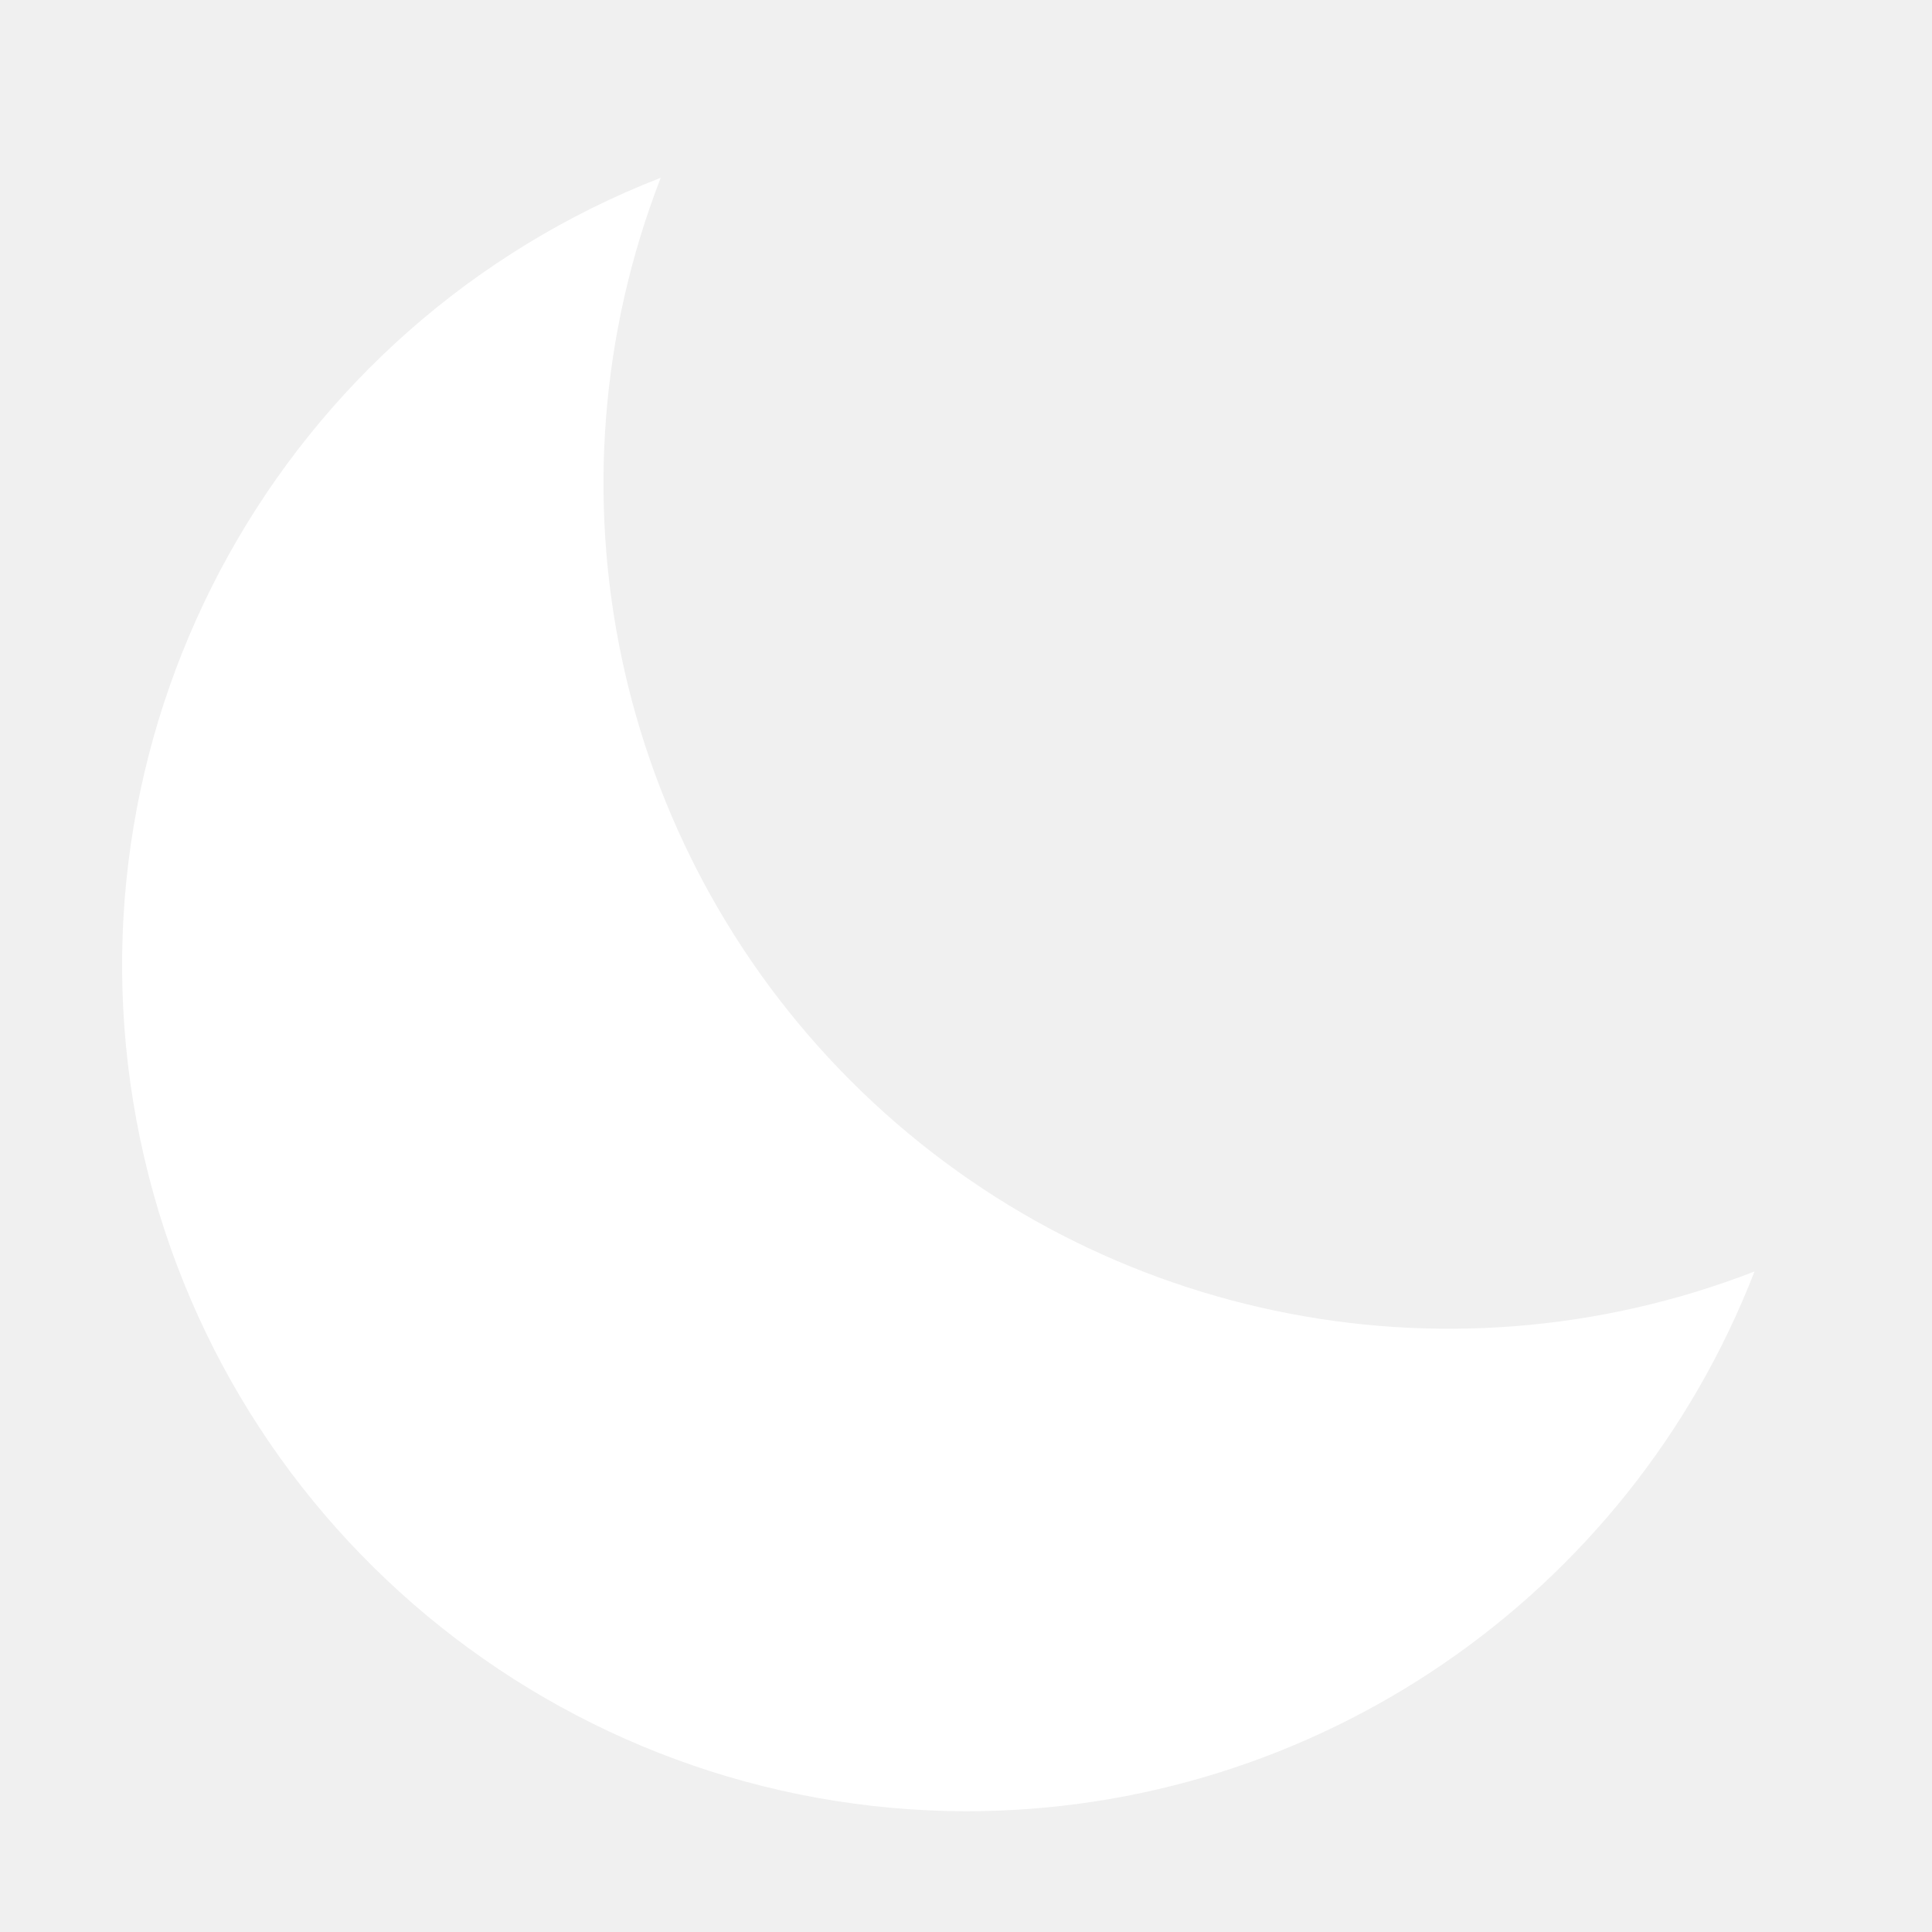
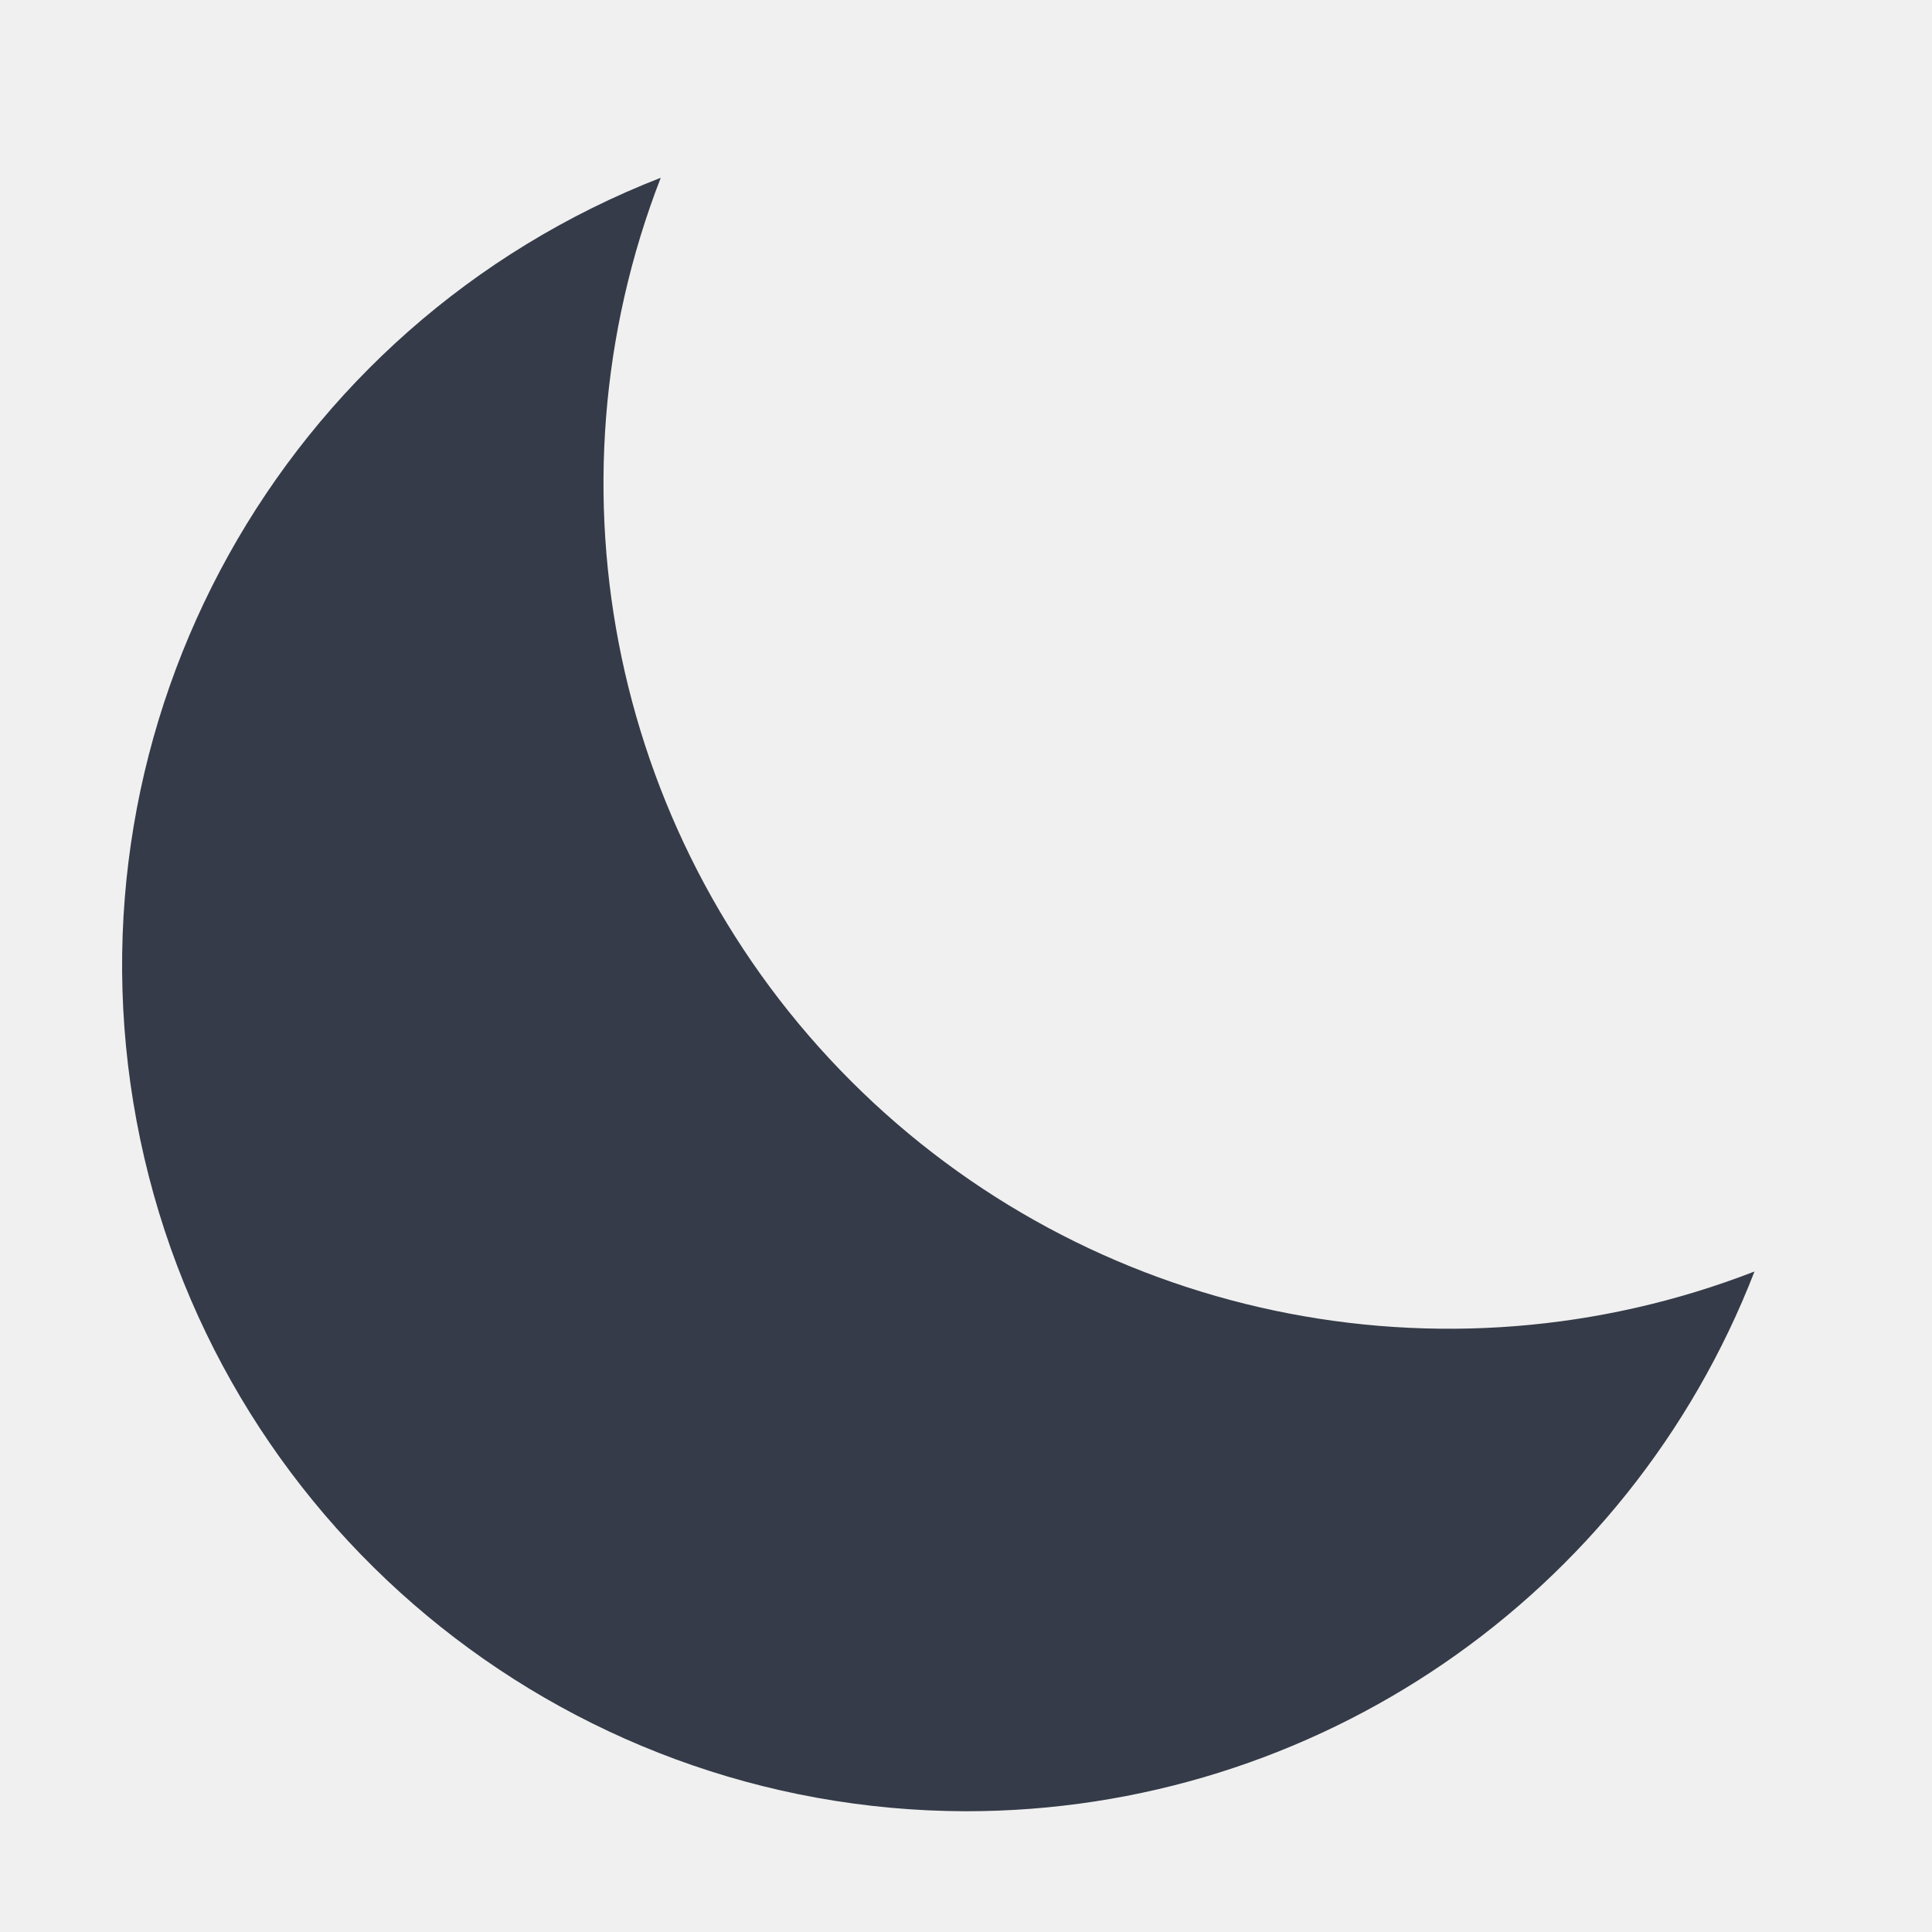
- <svg xmlns="http://www.w3.org/2000/svg" width="16" height="16" fill="white" class="bi bi-moon" viewBox="0 0 16 16">
+ <svg xmlns="http://www.w3.org/2000/svg" width="16" height="16" fill="#353b48" class="bi bi-moon" viewBox="0 0 16 16">
  <path fill-rule="evenodd" d="M14.53 10.53a7 7 0 0 1-9.058-9.058A7.003 7.003 0 0 0 8 15a7.002 7.002 0 0 0 6.53-4.47z" />
</svg>
